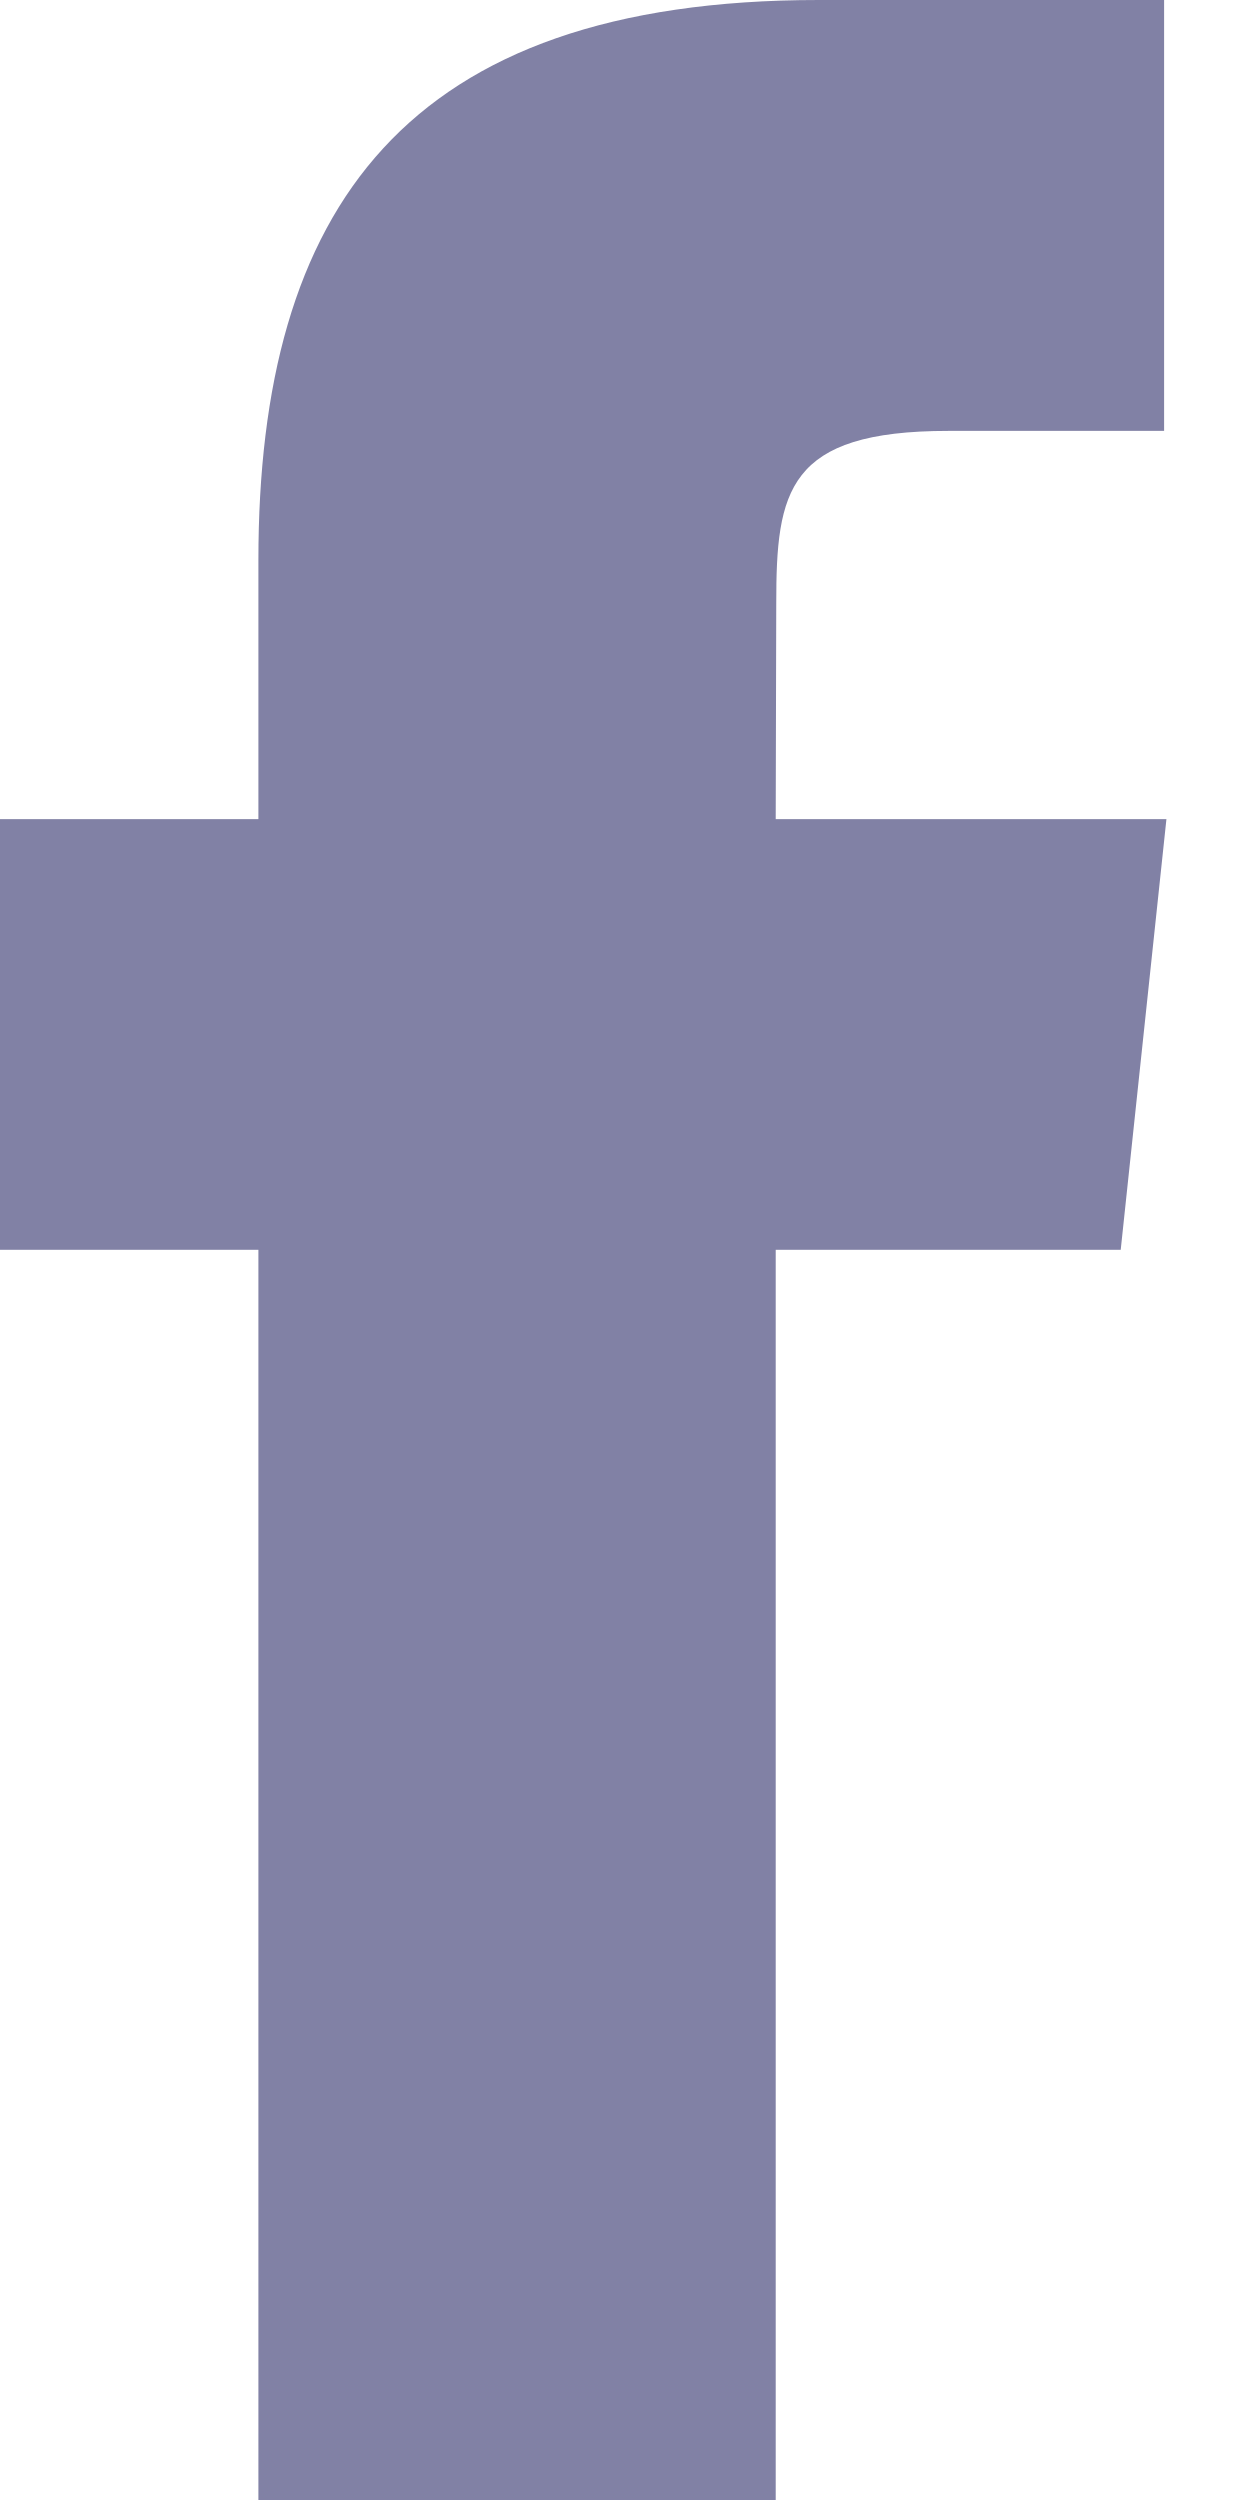
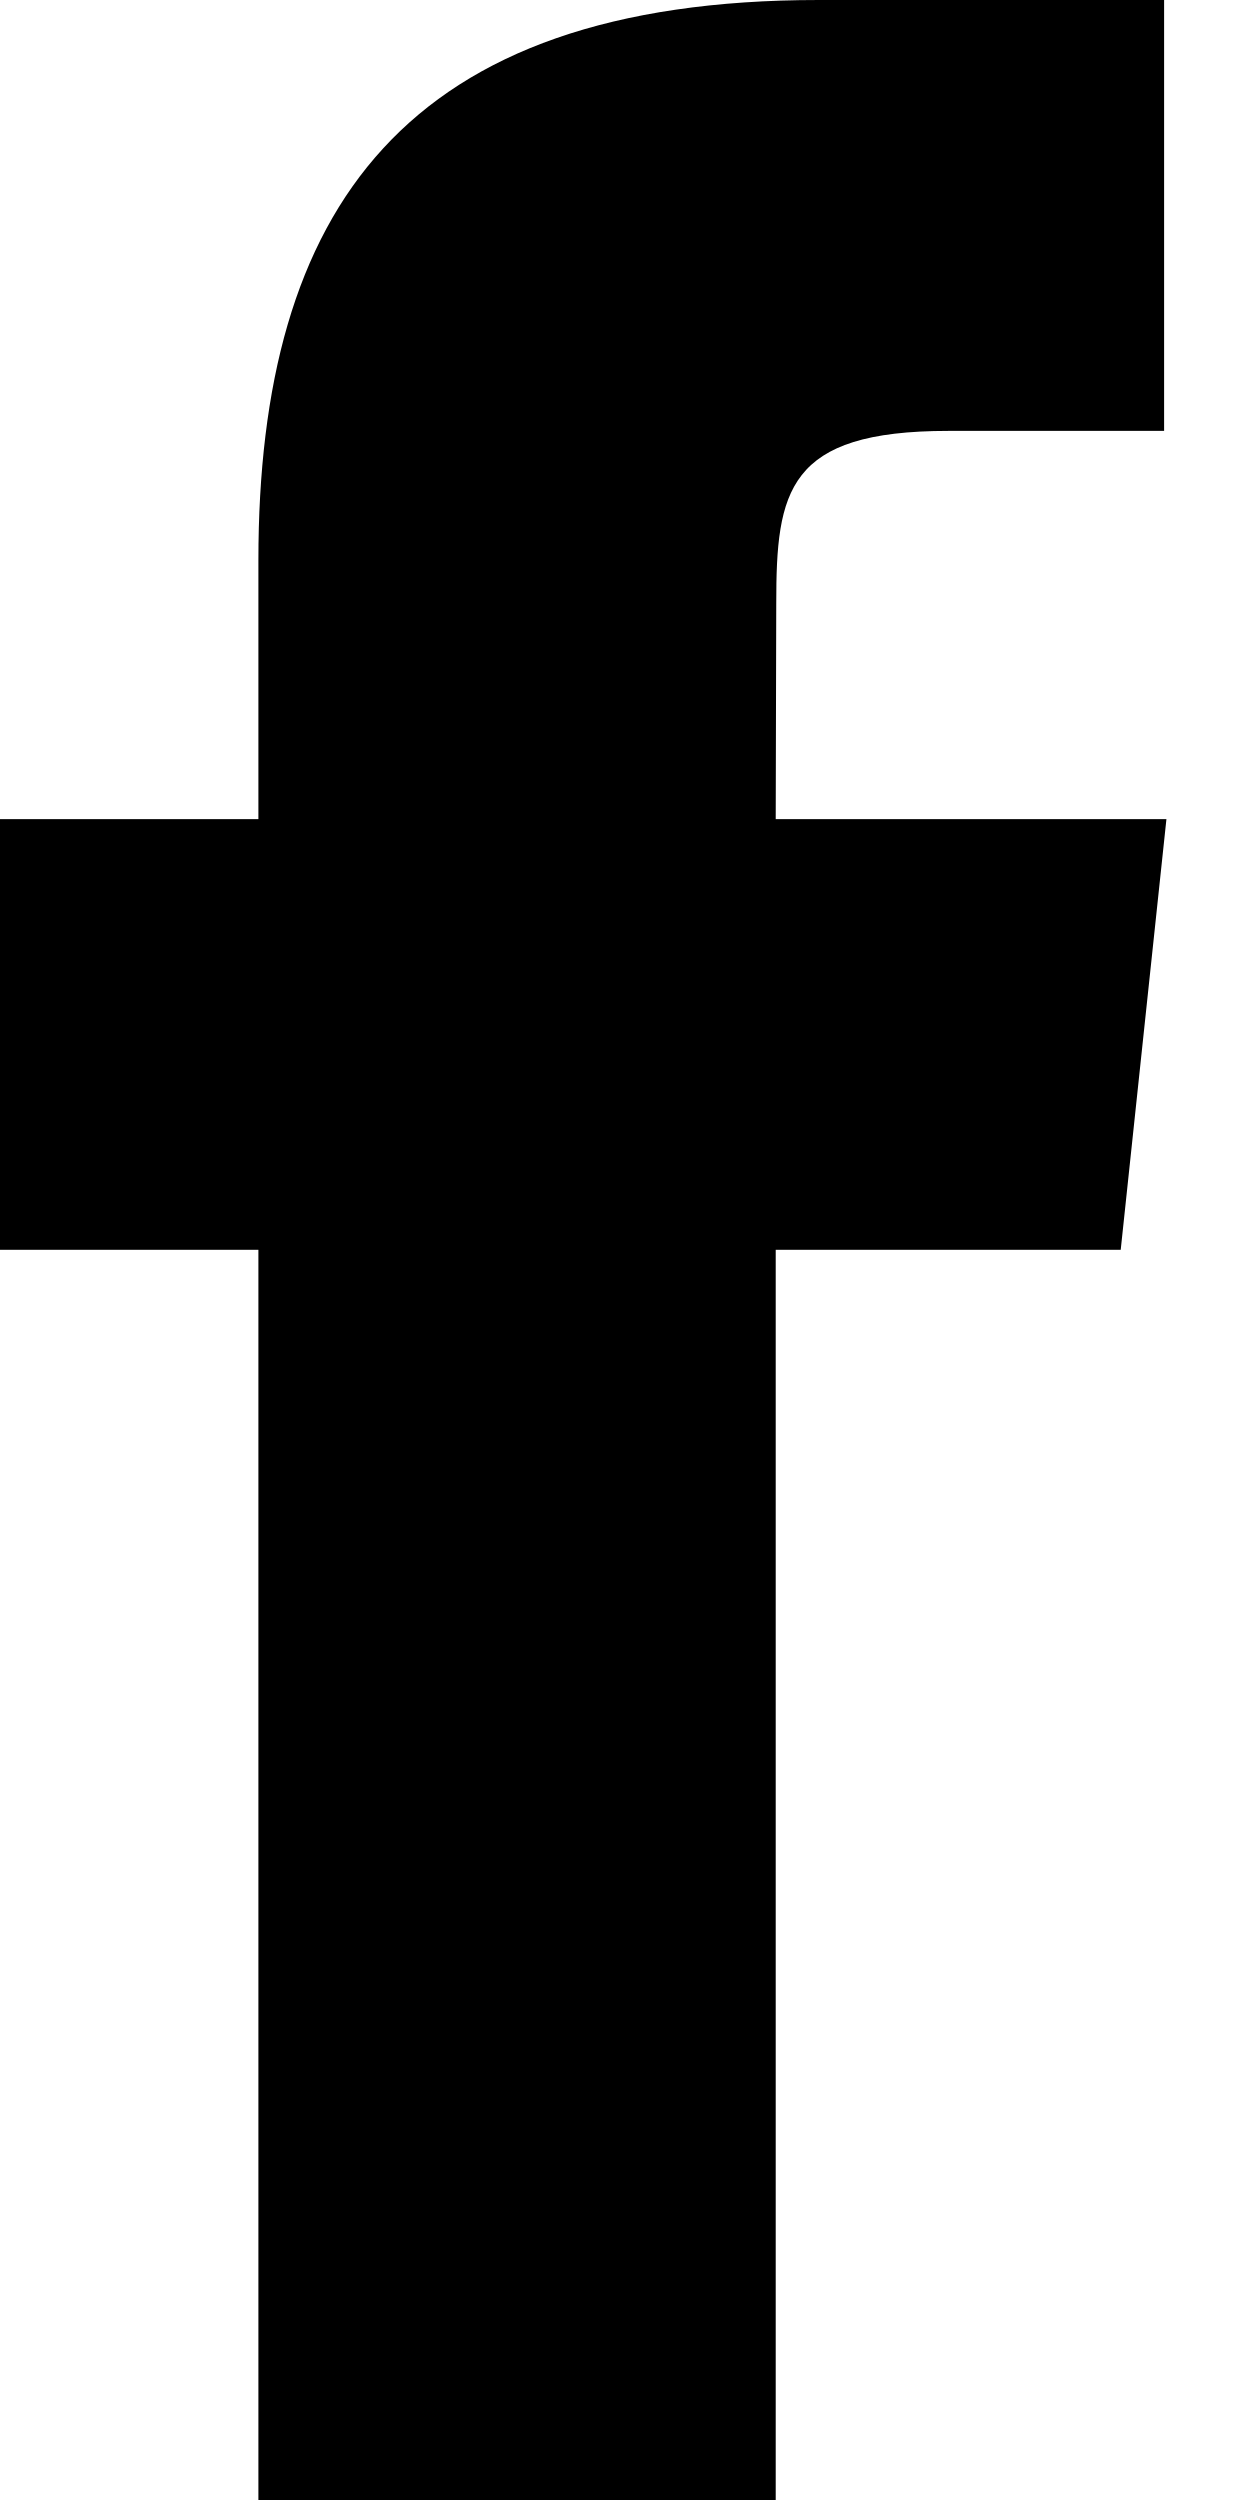
- <svg xmlns="http://www.w3.org/2000/svg" width="7" height="14" viewBox="0 0 7 14" fill="none">
-   <path d="M4.344 14V6.999H6.276L6.532 4.587H4.344L4.347 3.379C4.347 2.75 4.407 2.413 5.311 2.413H6.519V0H4.586C2.264 0 1.447 1.17 1.447 3.138V4.587H0V6.999H1.447V14H4.344Z" fill="#8181A5" />
+ <svg xmlns="http://www.w3.org/2000/svg" width="7" height="14" viewBox="0 0 7 14">
+   <path d="M4.344 14V6.999H6.276L6.532 4.587H4.344L4.347 3.379C4.347 2.75 4.407 2.413 5.311 2.413H6.519V0H4.586C2.264 0 1.447 1.17 1.447 3.138V4.587H0V6.999H1.447V14H4.344Z" />
</svg>
